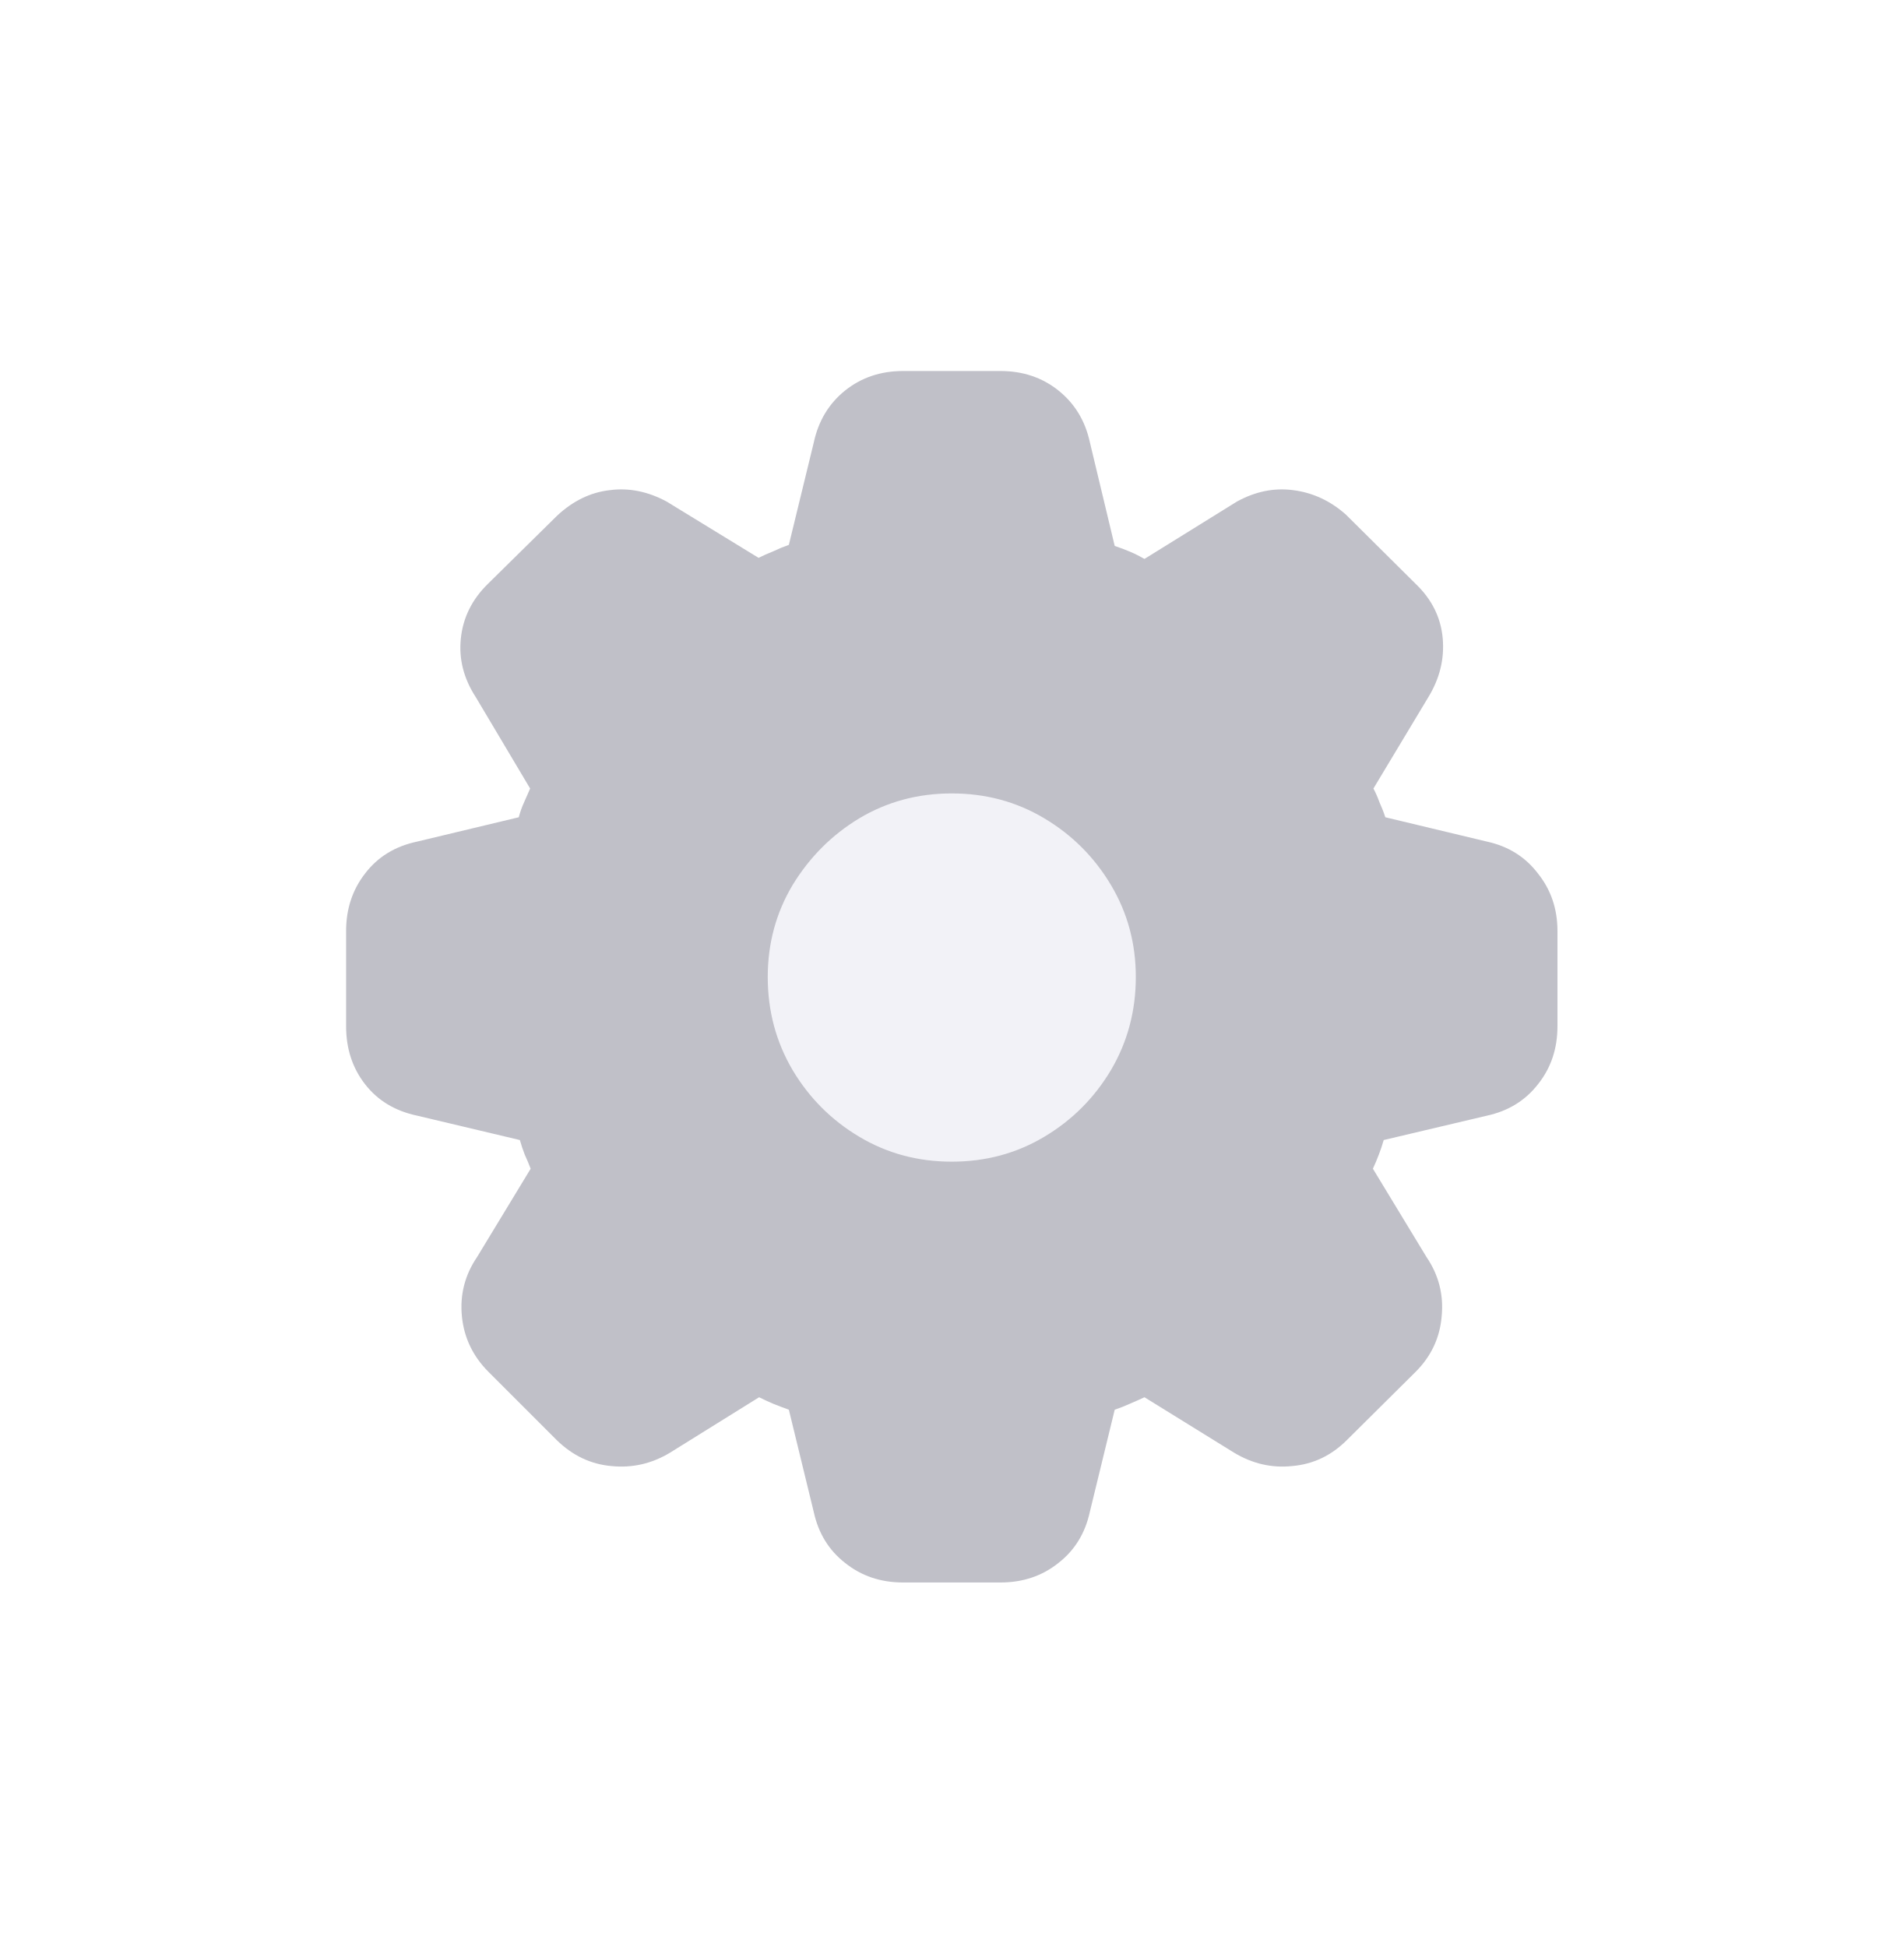
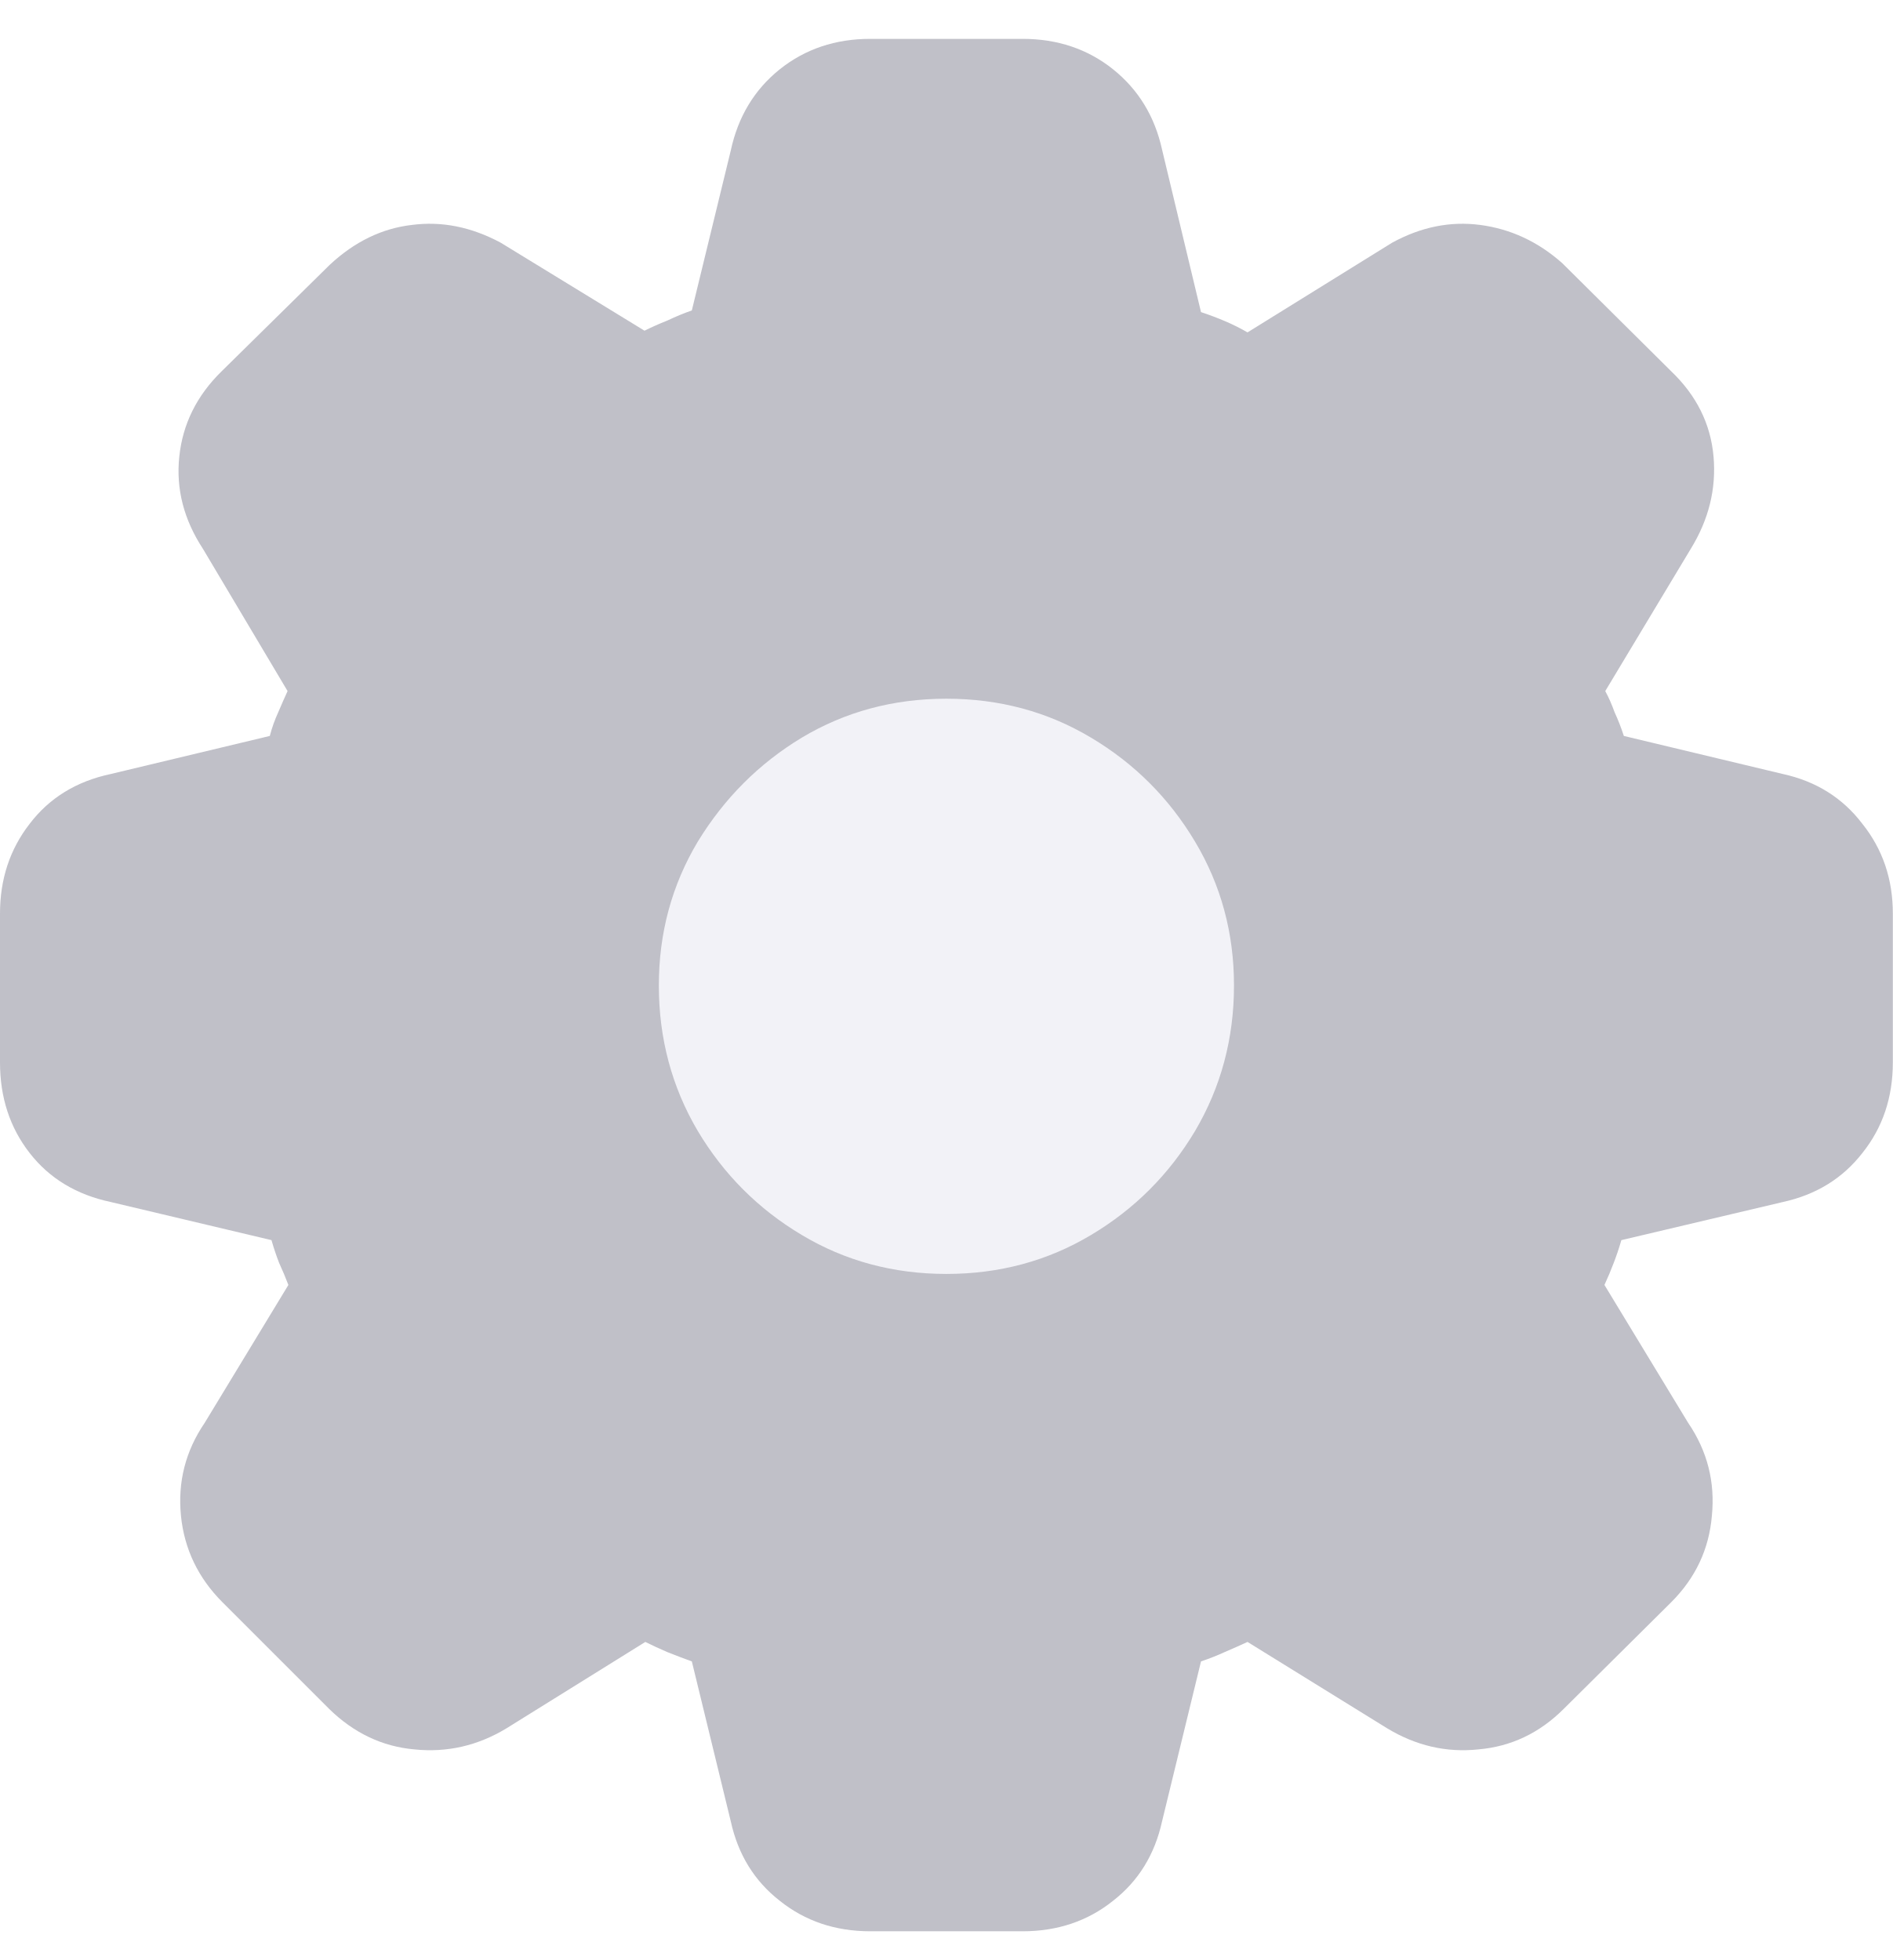
- <svg xmlns="http://www.w3.org/2000/svg" width="44" height="45" viewBox="0 0 44 45" fill="none">
-   <circle cx="22" cy="22.575" r="5" fill="#F2F2F7" />
-   <path d="M20.874 36.575C20.357 36.575 19.911 36.425 19.535 36.124C19.16 35.832 18.918 35.44 18.81 34.948L18.234 32.582C18.117 32.54 17.996 32.494 17.871 32.444C17.755 32.394 17.646 32.344 17.546 32.294L15.494 33.571C15.069 33.829 14.614 33.934 14.13 33.884C13.655 33.842 13.234 33.642 12.867 33.283L11.29 31.706C10.932 31.347 10.727 30.921 10.677 30.429C10.627 29.928 10.744 29.469 11.028 29.052L12.266 27.012C12.225 26.904 12.179 26.795 12.129 26.686C12.087 26.578 12.049 26.465 12.016 26.349L9.639 25.785C9.13 25.677 8.73 25.435 8.438 25.059C8.146 24.684 8 24.237 8 23.72V21.517C8 21.008 8.146 20.566 8.438 20.19C8.73 19.806 9.13 19.56 9.639 19.452L11.991 18.889C12.024 18.763 12.066 18.647 12.116 18.538C12.166 18.421 12.212 18.317 12.254 18.225L11.003 16.122C10.719 15.688 10.602 15.234 10.652 14.758C10.702 14.274 10.911 13.853 11.278 13.494L12.879 11.917C13.246 11.575 13.651 11.379 14.093 11.329C14.535 11.27 14.973 11.358 15.407 11.591L17.534 12.893C17.634 12.843 17.746 12.793 17.871 12.743C17.996 12.684 18.117 12.634 18.234 12.593L18.81 10.227C18.918 9.726 19.16 9.326 19.535 9.025C19.911 8.725 20.357 8.575 20.874 8.575H23.126C23.643 8.575 24.089 8.725 24.465 9.025C24.84 9.326 25.082 9.722 25.19 10.214L25.766 12.618C25.891 12.659 26.012 12.705 26.129 12.755C26.245 12.805 26.354 12.86 26.454 12.918L28.593 11.591C29.019 11.358 29.453 11.27 29.895 11.329C30.345 11.387 30.75 11.575 31.108 11.892L32.722 13.494C33.097 13.853 33.306 14.274 33.348 14.758C33.389 15.234 33.277 15.688 33.01 16.122L31.746 18.225C31.796 18.317 31.842 18.421 31.884 18.538C31.934 18.647 31.98 18.763 32.021 18.889L34.373 19.452C34.866 19.56 35.258 19.806 35.55 20.19C35.85 20.566 36 21.008 36 21.517V23.72C36 24.237 35.85 24.684 35.55 25.059C35.258 25.435 34.866 25.677 34.373 25.785L31.984 26.349C31.951 26.465 31.913 26.578 31.871 26.686C31.83 26.795 31.784 26.904 31.734 27.012L32.972 29.052C33.256 29.469 33.373 29.928 33.323 30.429C33.281 30.921 33.081 31.347 32.722 31.706L31.133 33.283C30.774 33.642 30.353 33.842 29.869 33.884C29.394 33.934 28.944 33.829 28.518 33.571L26.454 32.294C26.346 32.344 26.233 32.394 26.116 32.444C26.008 32.494 25.891 32.54 25.766 32.582L25.19 34.948C25.082 35.44 24.84 35.832 24.465 36.124C24.089 36.425 23.643 36.575 23.126 36.575H20.874ZM22 26.849C22.784 26.849 23.497 26.657 24.139 26.273C24.782 25.89 25.295 25.376 25.678 24.734C26.062 24.083 26.254 23.365 26.254 22.581C26.254 21.805 26.062 21.096 25.678 20.453C25.295 19.811 24.782 19.297 24.139 18.914C23.497 18.53 22.784 18.338 22 18.338C21.216 18.338 20.503 18.53 19.861 18.914C19.227 19.297 18.714 19.811 18.322 20.453C17.938 21.096 17.746 21.805 17.746 22.581C17.746 23.365 17.938 24.083 18.322 24.734C18.705 25.376 19.218 25.89 19.861 26.273C20.503 26.657 21.216 26.849 22 26.849Z" fill="#C0C0C8" />
+ <svg xmlns="http://www.w3.org/2000/svg" width="28" height="29" viewBox="0 0 28 29" fill="none">
+   <circle cx="14" cy="14.575" r="5" fill="#F2F2F7" />
+   <path d="M12.874 28.575C12.357 28.575 11.911 28.425 11.535 28.124C11.16 27.832 10.918 27.44 10.81 26.948L10.234 24.582C10.117 24.54 9.996 24.494 9.871 24.444C9.755 24.394 9.646 24.344 9.546 24.294L7.494 25.571C7.069 25.829 6.614 25.934 6.13 25.884C5.655 25.842 5.234 25.642 4.867 25.283L3.29 23.706C2.932 23.347 2.727 22.921 2.677 22.429C2.627 21.928 2.744 21.469 3.028 21.052L4.266 19.012C4.225 18.904 4.179 18.795 4.129 18.686C4.087 18.578 4.049 18.465 4.016 18.349L1.639 17.785C1.13 17.677 0.73 17.435 0.438 17.059C0.146 16.684 0 16.237 0 15.72V13.517C0 13.008 0.146 12.566 0.438 12.19C0.73 11.806 1.13 11.56 1.639 11.452L3.991 10.889C4.024 10.763 4.066 10.647 4.116 10.538C4.166 10.421 4.212 10.317 4.254 10.225L3.003 8.122C2.719 7.688 2.602 7.234 2.652 6.758C2.702 6.274 2.911 5.853 3.278 5.494L4.879 3.917C5.246 3.575 5.651 3.379 6.093 3.328C6.535 3.27 6.973 3.358 7.407 3.591L9.534 4.893C9.634 4.843 9.746 4.793 9.871 4.743C9.996 4.684 10.117 4.634 10.234 4.593L10.81 2.227C10.918 1.726 11.16 1.326 11.535 1.025C11.911 0.725 12.357 0.575 12.874 0.575H15.126C15.643 0.575 16.089 0.725 16.465 1.025C16.84 1.326 17.082 1.722 17.19 2.214L17.766 4.618C17.891 4.659 18.012 4.705 18.129 4.755C18.245 4.805 18.354 4.86 18.454 4.918L20.593 3.591C21.019 3.358 21.453 3.27 21.895 3.328C22.345 3.387 22.75 3.575 23.108 3.892L24.722 5.494C25.097 5.853 25.306 6.274 25.348 6.758C25.389 7.234 25.277 7.688 25.01 8.122L23.746 10.225C23.796 10.317 23.842 10.421 23.884 10.538C23.934 10.647 23.98 10.763 24.021 10.889L26.373 11.452C26.866 11.56 27.258 11.806 27.55 12.19C27.85 12.566 28 13.008 28 13.517V15.72C28 16.237 27.85 16.684 27.55 17.059C27.258 17.435 26.866 17.677 26.373 17.785L23.984 18.349C23.951 18.465 23.913 18.578 23.871 18.686C23.83 18.795 23.784 18.904 23.734 19.012L24.972 21.052C25.256 21.469 25.373 21.928 25.323 22.429C25.281 22.921 25.081 23.347 24.722 23.706L23.133 25.283C22.774 25.642 22.353 25.842 21.869 25.884C21.394 25.934 20.944 25.829 20.518 25.571L18.454 24.294C18.346 24.344 18.233 24.394 18.116 24.444C18.008 24.494 17.891 24.54 17.766 24.582L17.19 26.948C17.082 27.44 16.84 27.832 16.465 28.124C16.089 28.425 15.643 28.575 15.126 28.575H12.874ZM14 18.849C14.784 18.849 15.497 18.657 16.139 18.273C16.782 17.89 17.295 17.376 17.678 16.734C18.062 16.083 18.254 15.365 18.254 14.581C18.254 13.805 18.062 13.096 17.678 12.453C17.295 11.811 16.782 11.297 16.139 10.914C15.497 10.53 14.784 10.338 14 10.338C13.216 10.338 12.503 10.53 11.861 10.914C11.227 11.297 10.714 11.811 10.322 12.453C9.938 13.096 9.746 13.805 9.746 14.581C9.746 15.365 9.938 16.083 10.322 16.734C10.705 17.376 11.218 17.89 11.861 18.273C12.503 18.657 13.216 18.849 14 18.849Z" fill="#C0C0C8" />
</svg>
